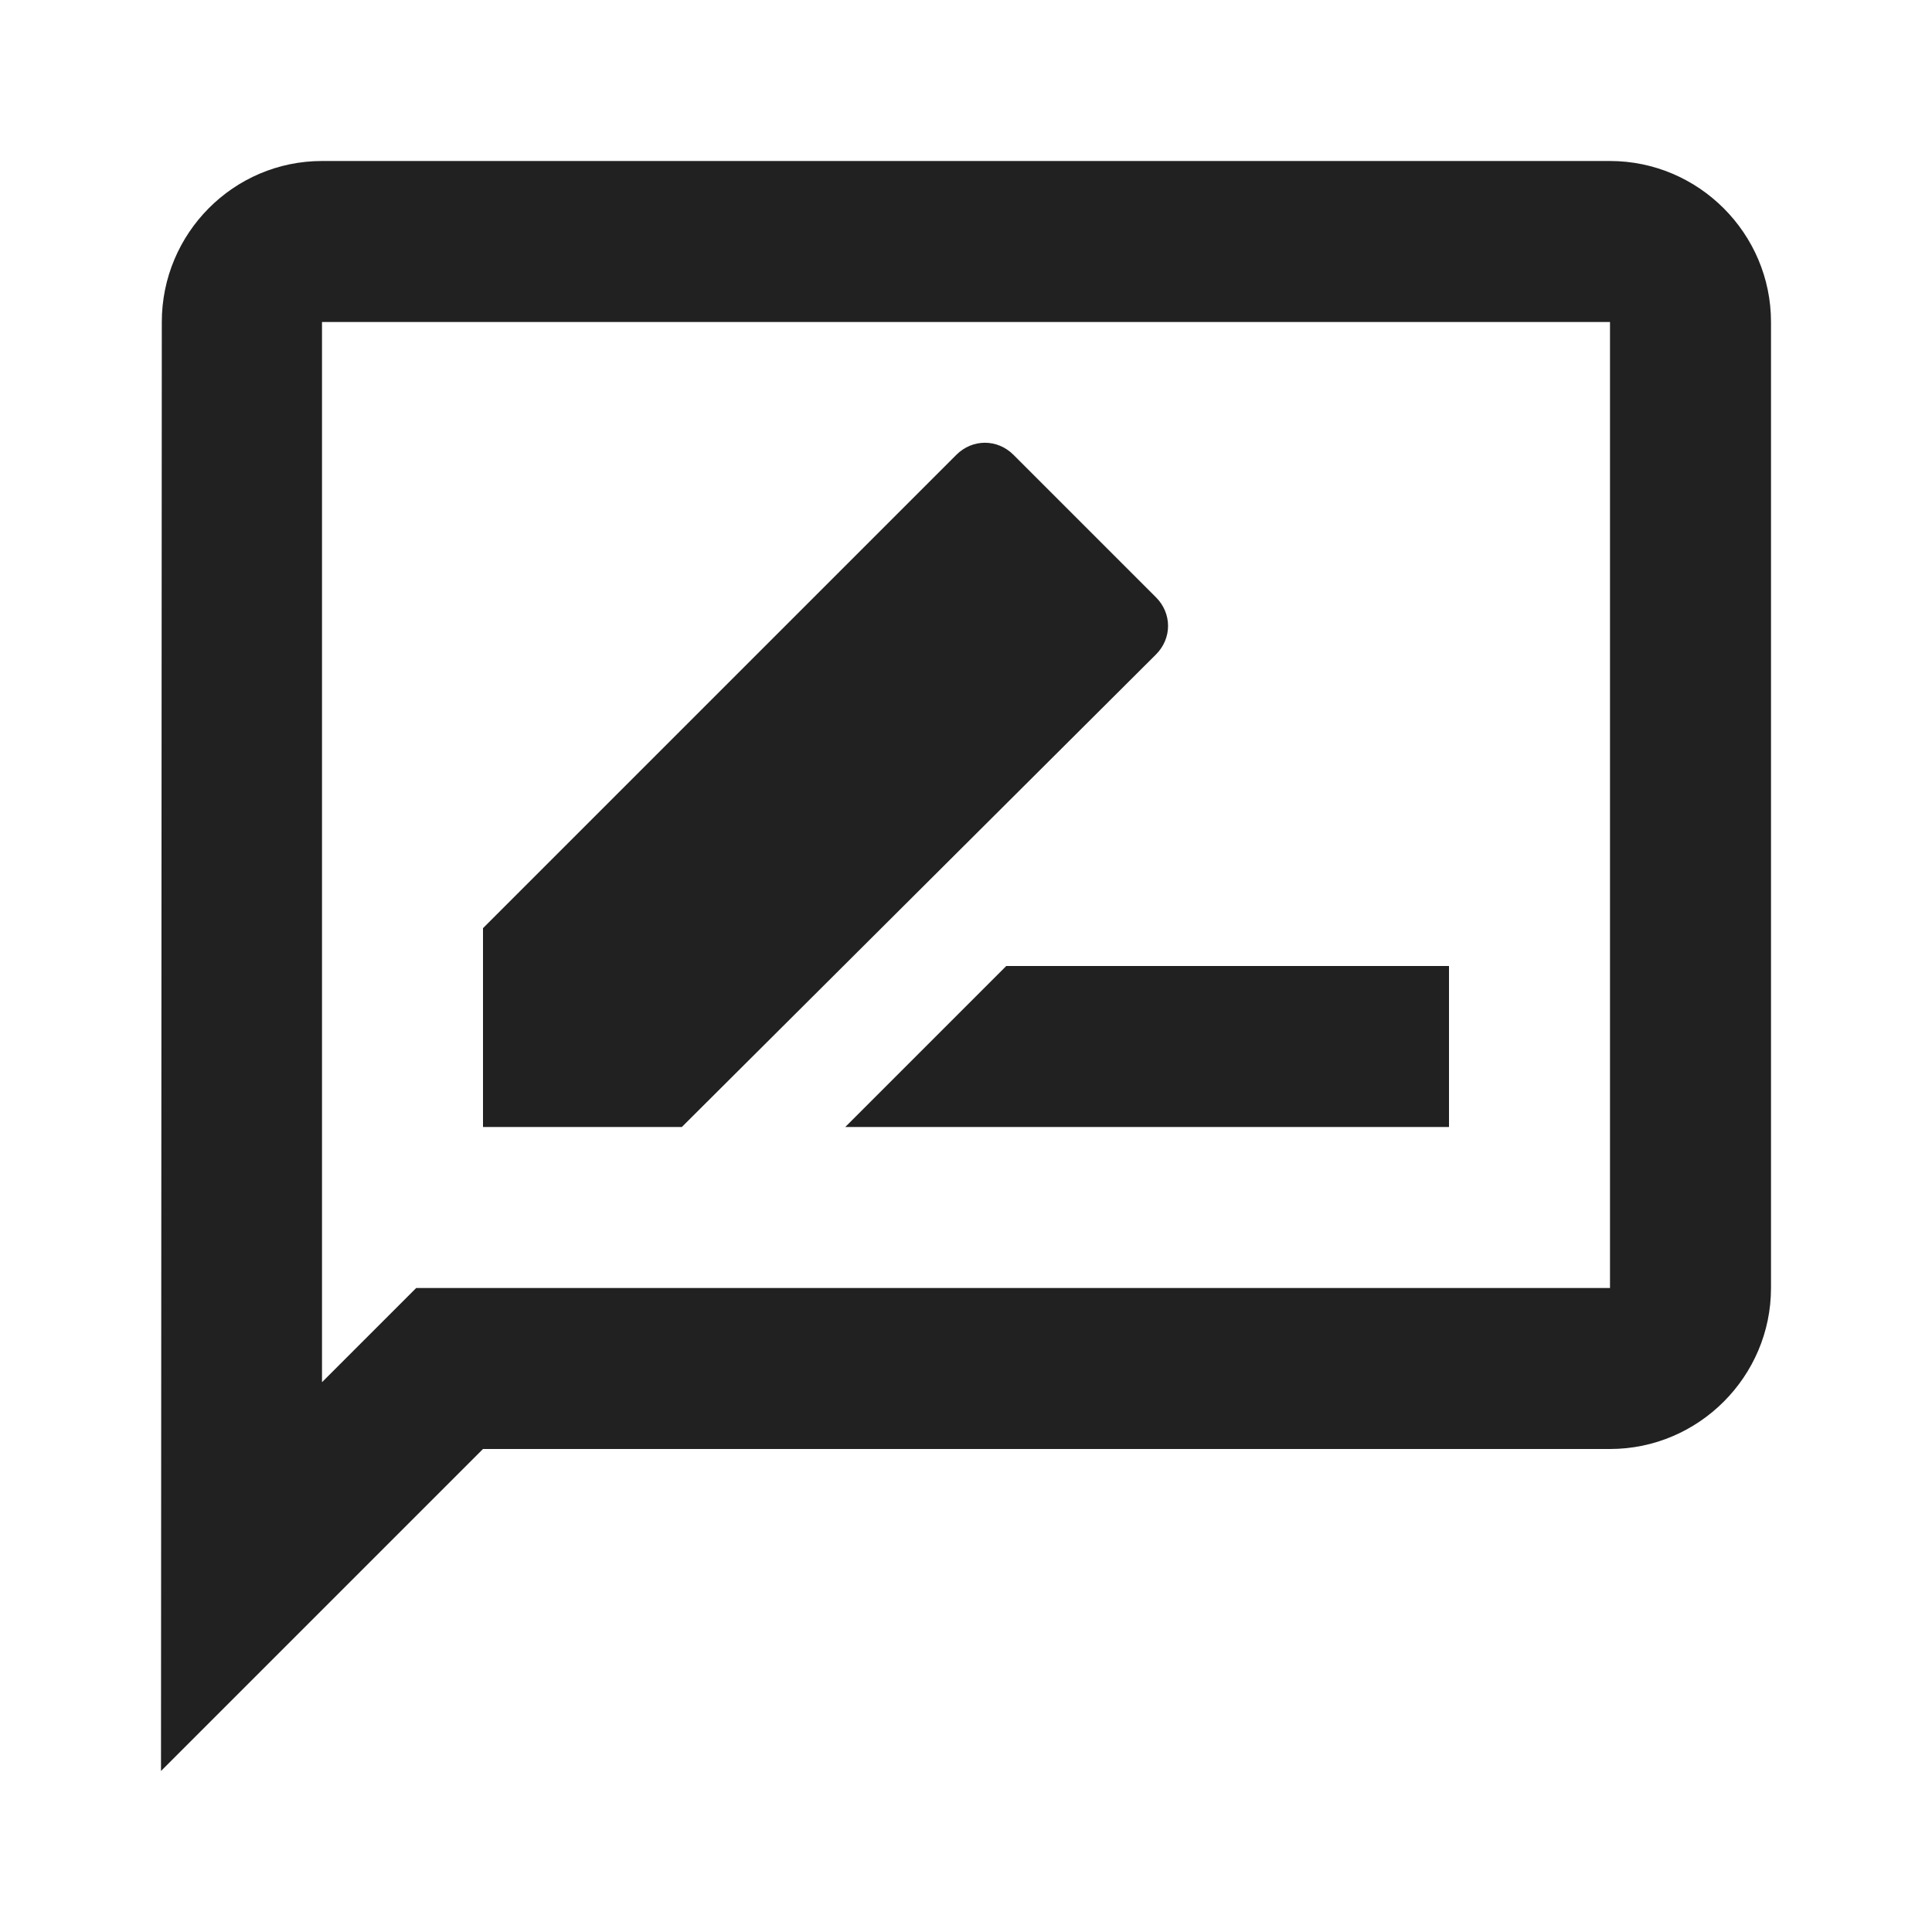
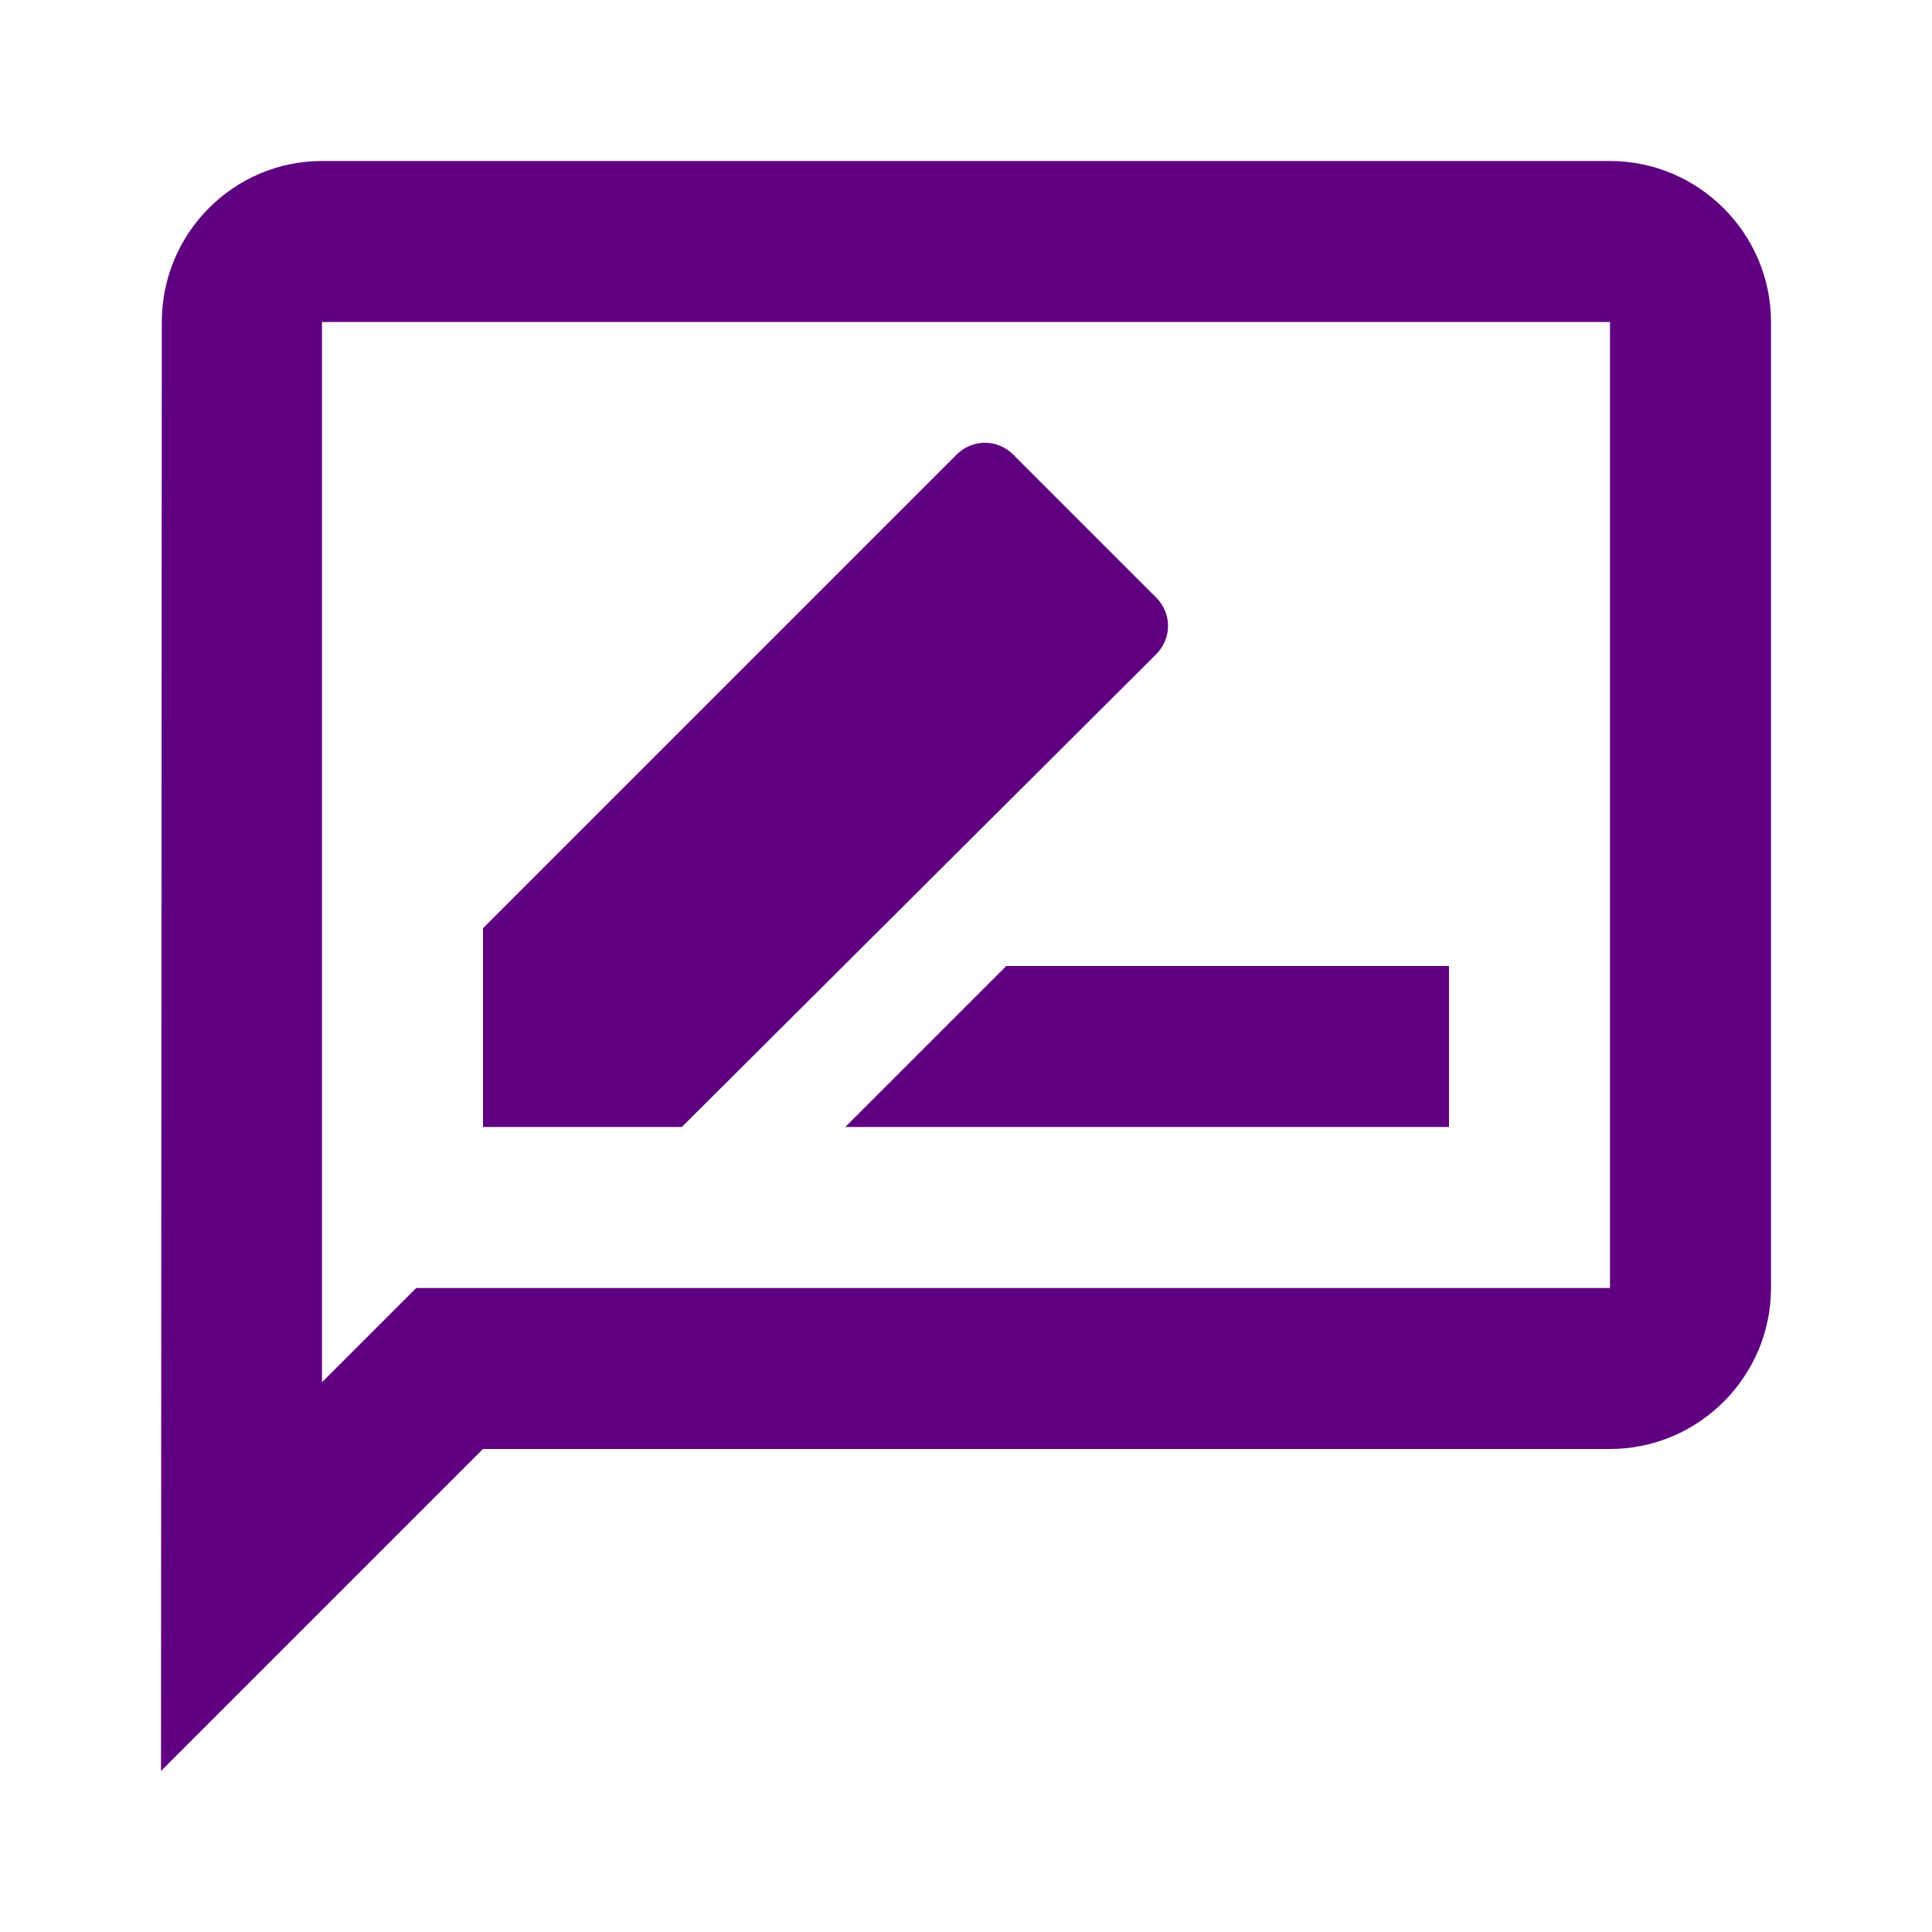
<svg xmlns="http://www.w3.org/2000/svg" width="24" height="24" viewBox="0 0 24 24" fill="none">
-   <path d="M20 2H4C2.9 2 2.01 2.9 2.01 4L2 22L6 18H20C21.1 18 22 17.1 22 16V4C22 2.9 21.1 2 20 2ZM20 16H5.17L4.58 16.59L4 17.17V4H20V16ZM10.5 14H18V12H12.5L10.5 14ZM14.36 8.13C14.56 7.93 14.56 7.62 14.36 7.42L12.59 5.65C12.39 5.45 12.08 5.45 11.88 5.65L6 11.53V14H8.47L14.36 8.13Z" fill="#212121" />
+   <path d="M20 2H4C2.9 2 2.01 2.9 2.01 4L2 22L6 18H20C21.1 18 22 17.1 22 16V4C22 2.9 21.1 2 20 2ZM20 16H5.17L4.58 16.59L4 17.17V4H20V16ZM10.5 14H18V12H12.5L10.5 14ZM14.36 8.13C14.56 7.93 14.56 7.62 14.36 7.42L12.59 5.65C12.39 5.45 12.08 5.45 11.88 5.65L6 11.53V14H8.47L14.36 8.13Z" fill="#5f0080" />
</svg>
